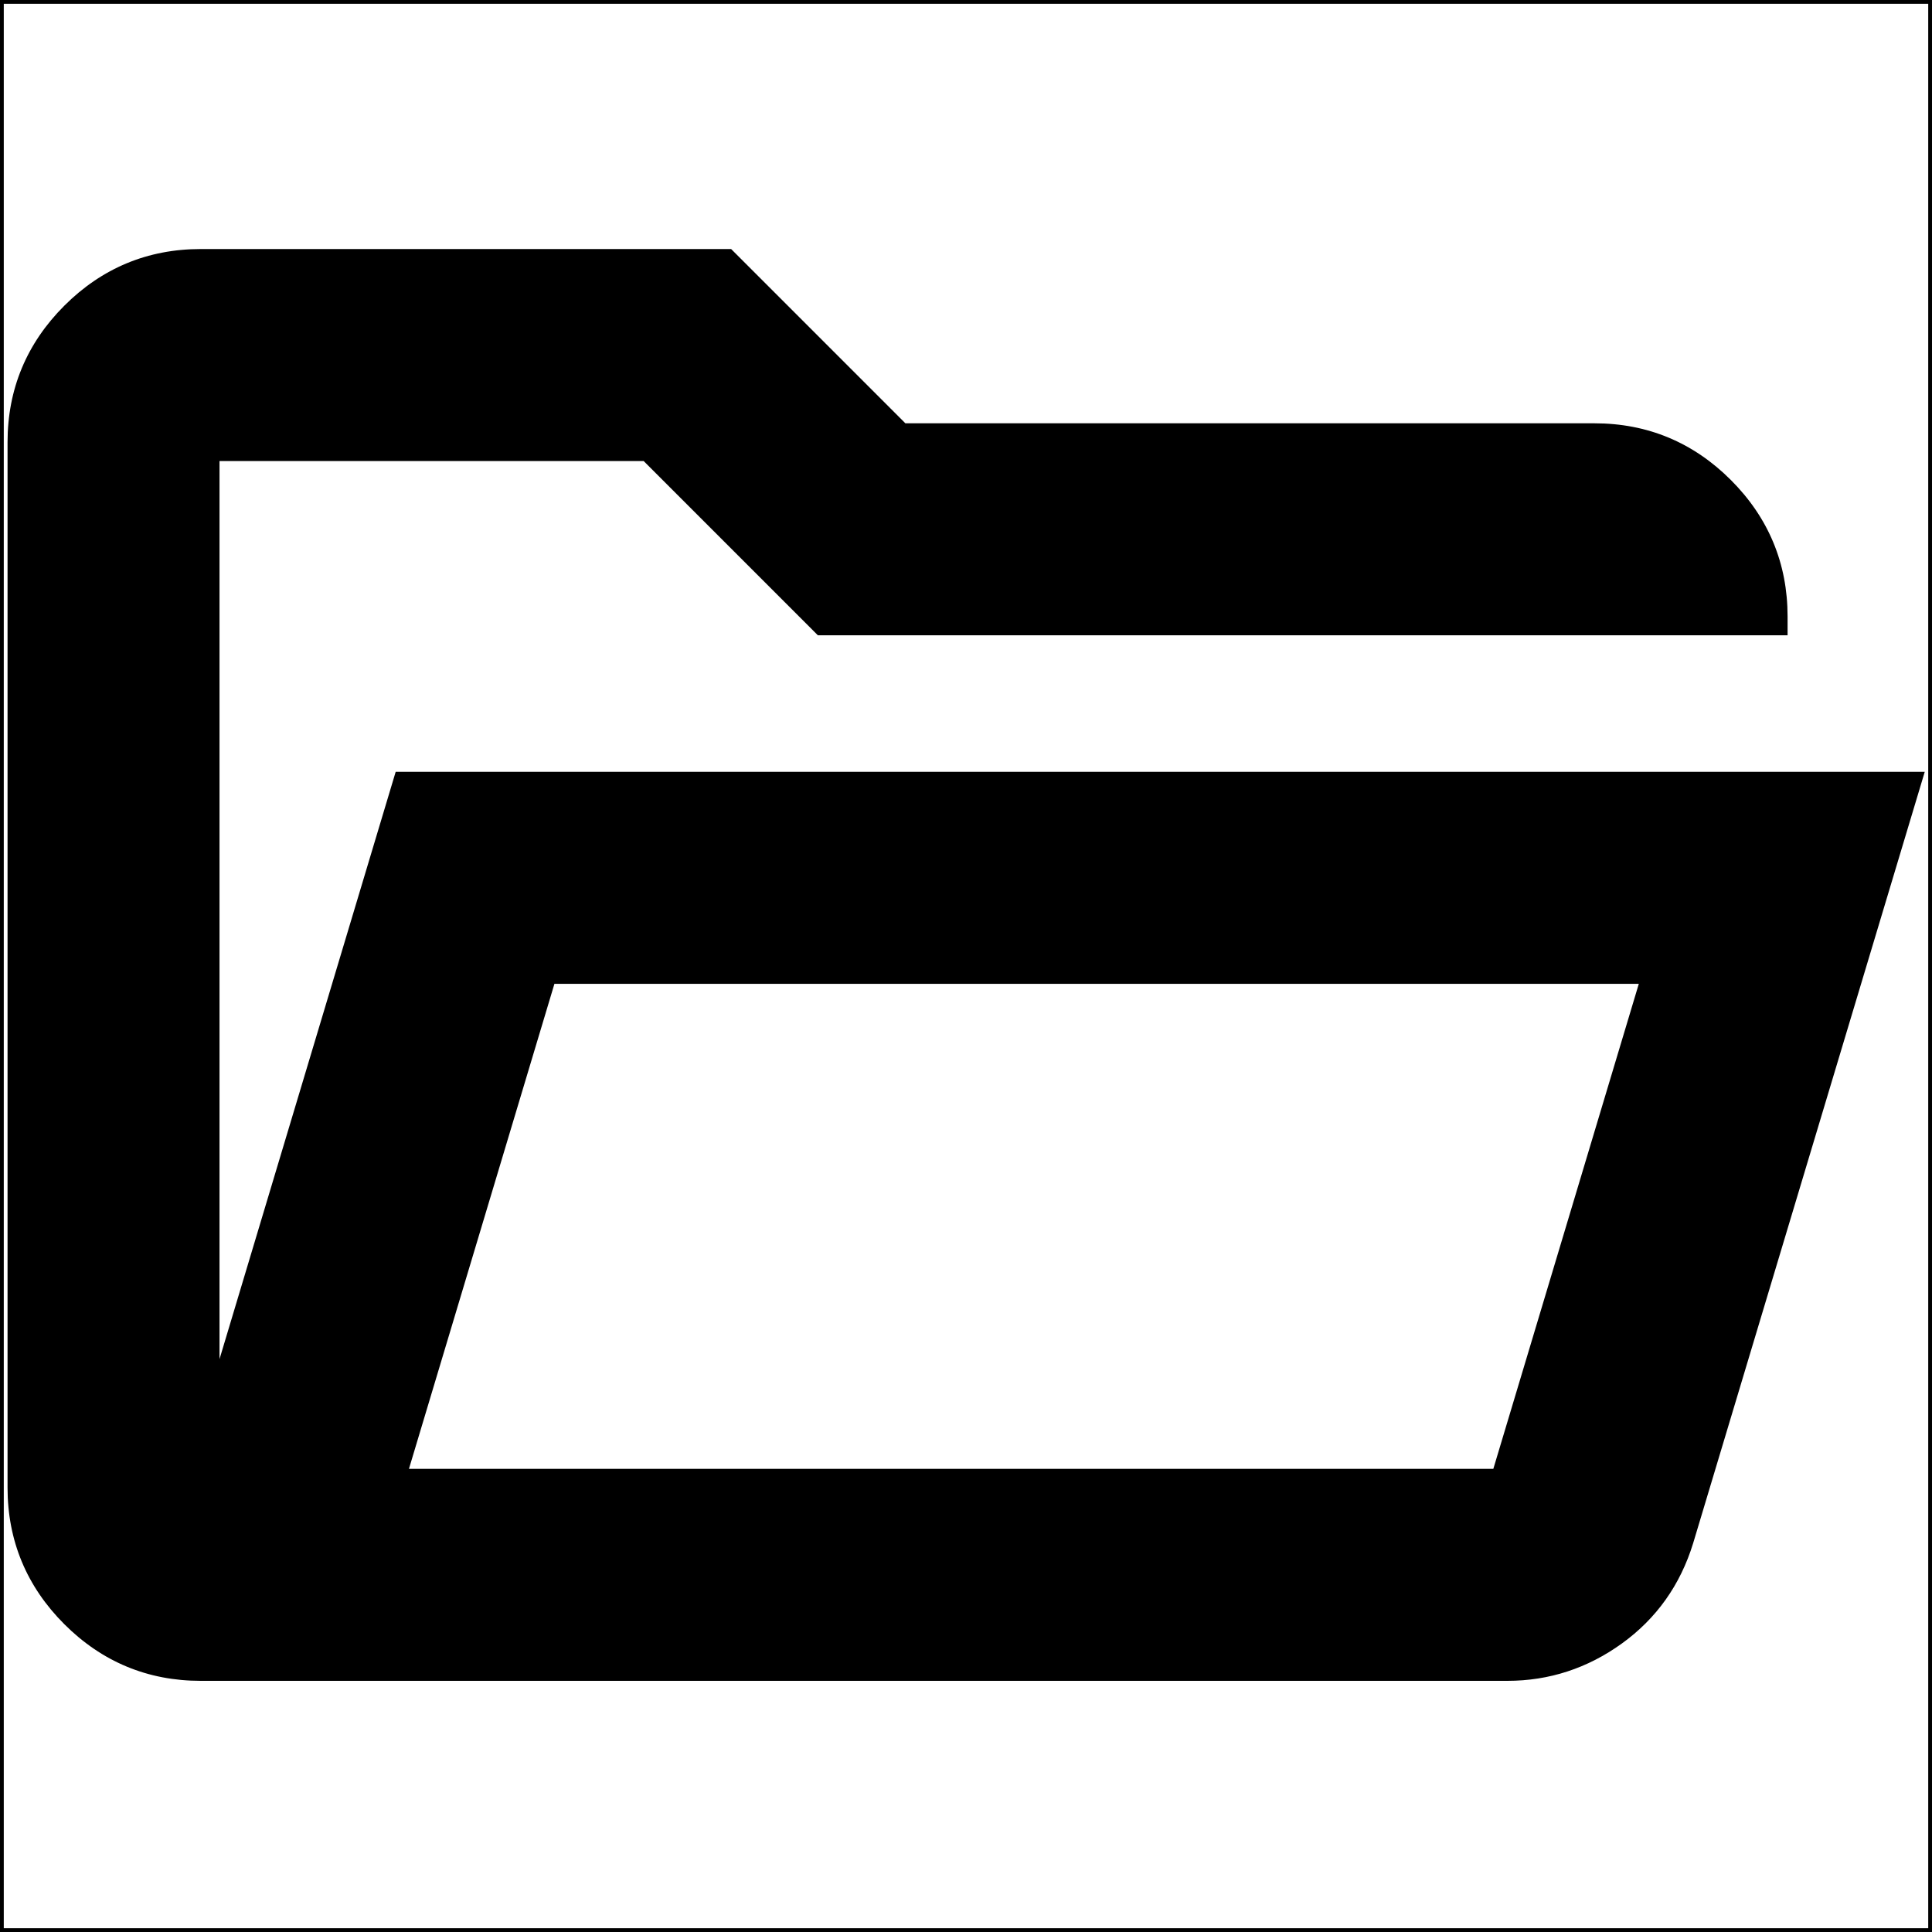
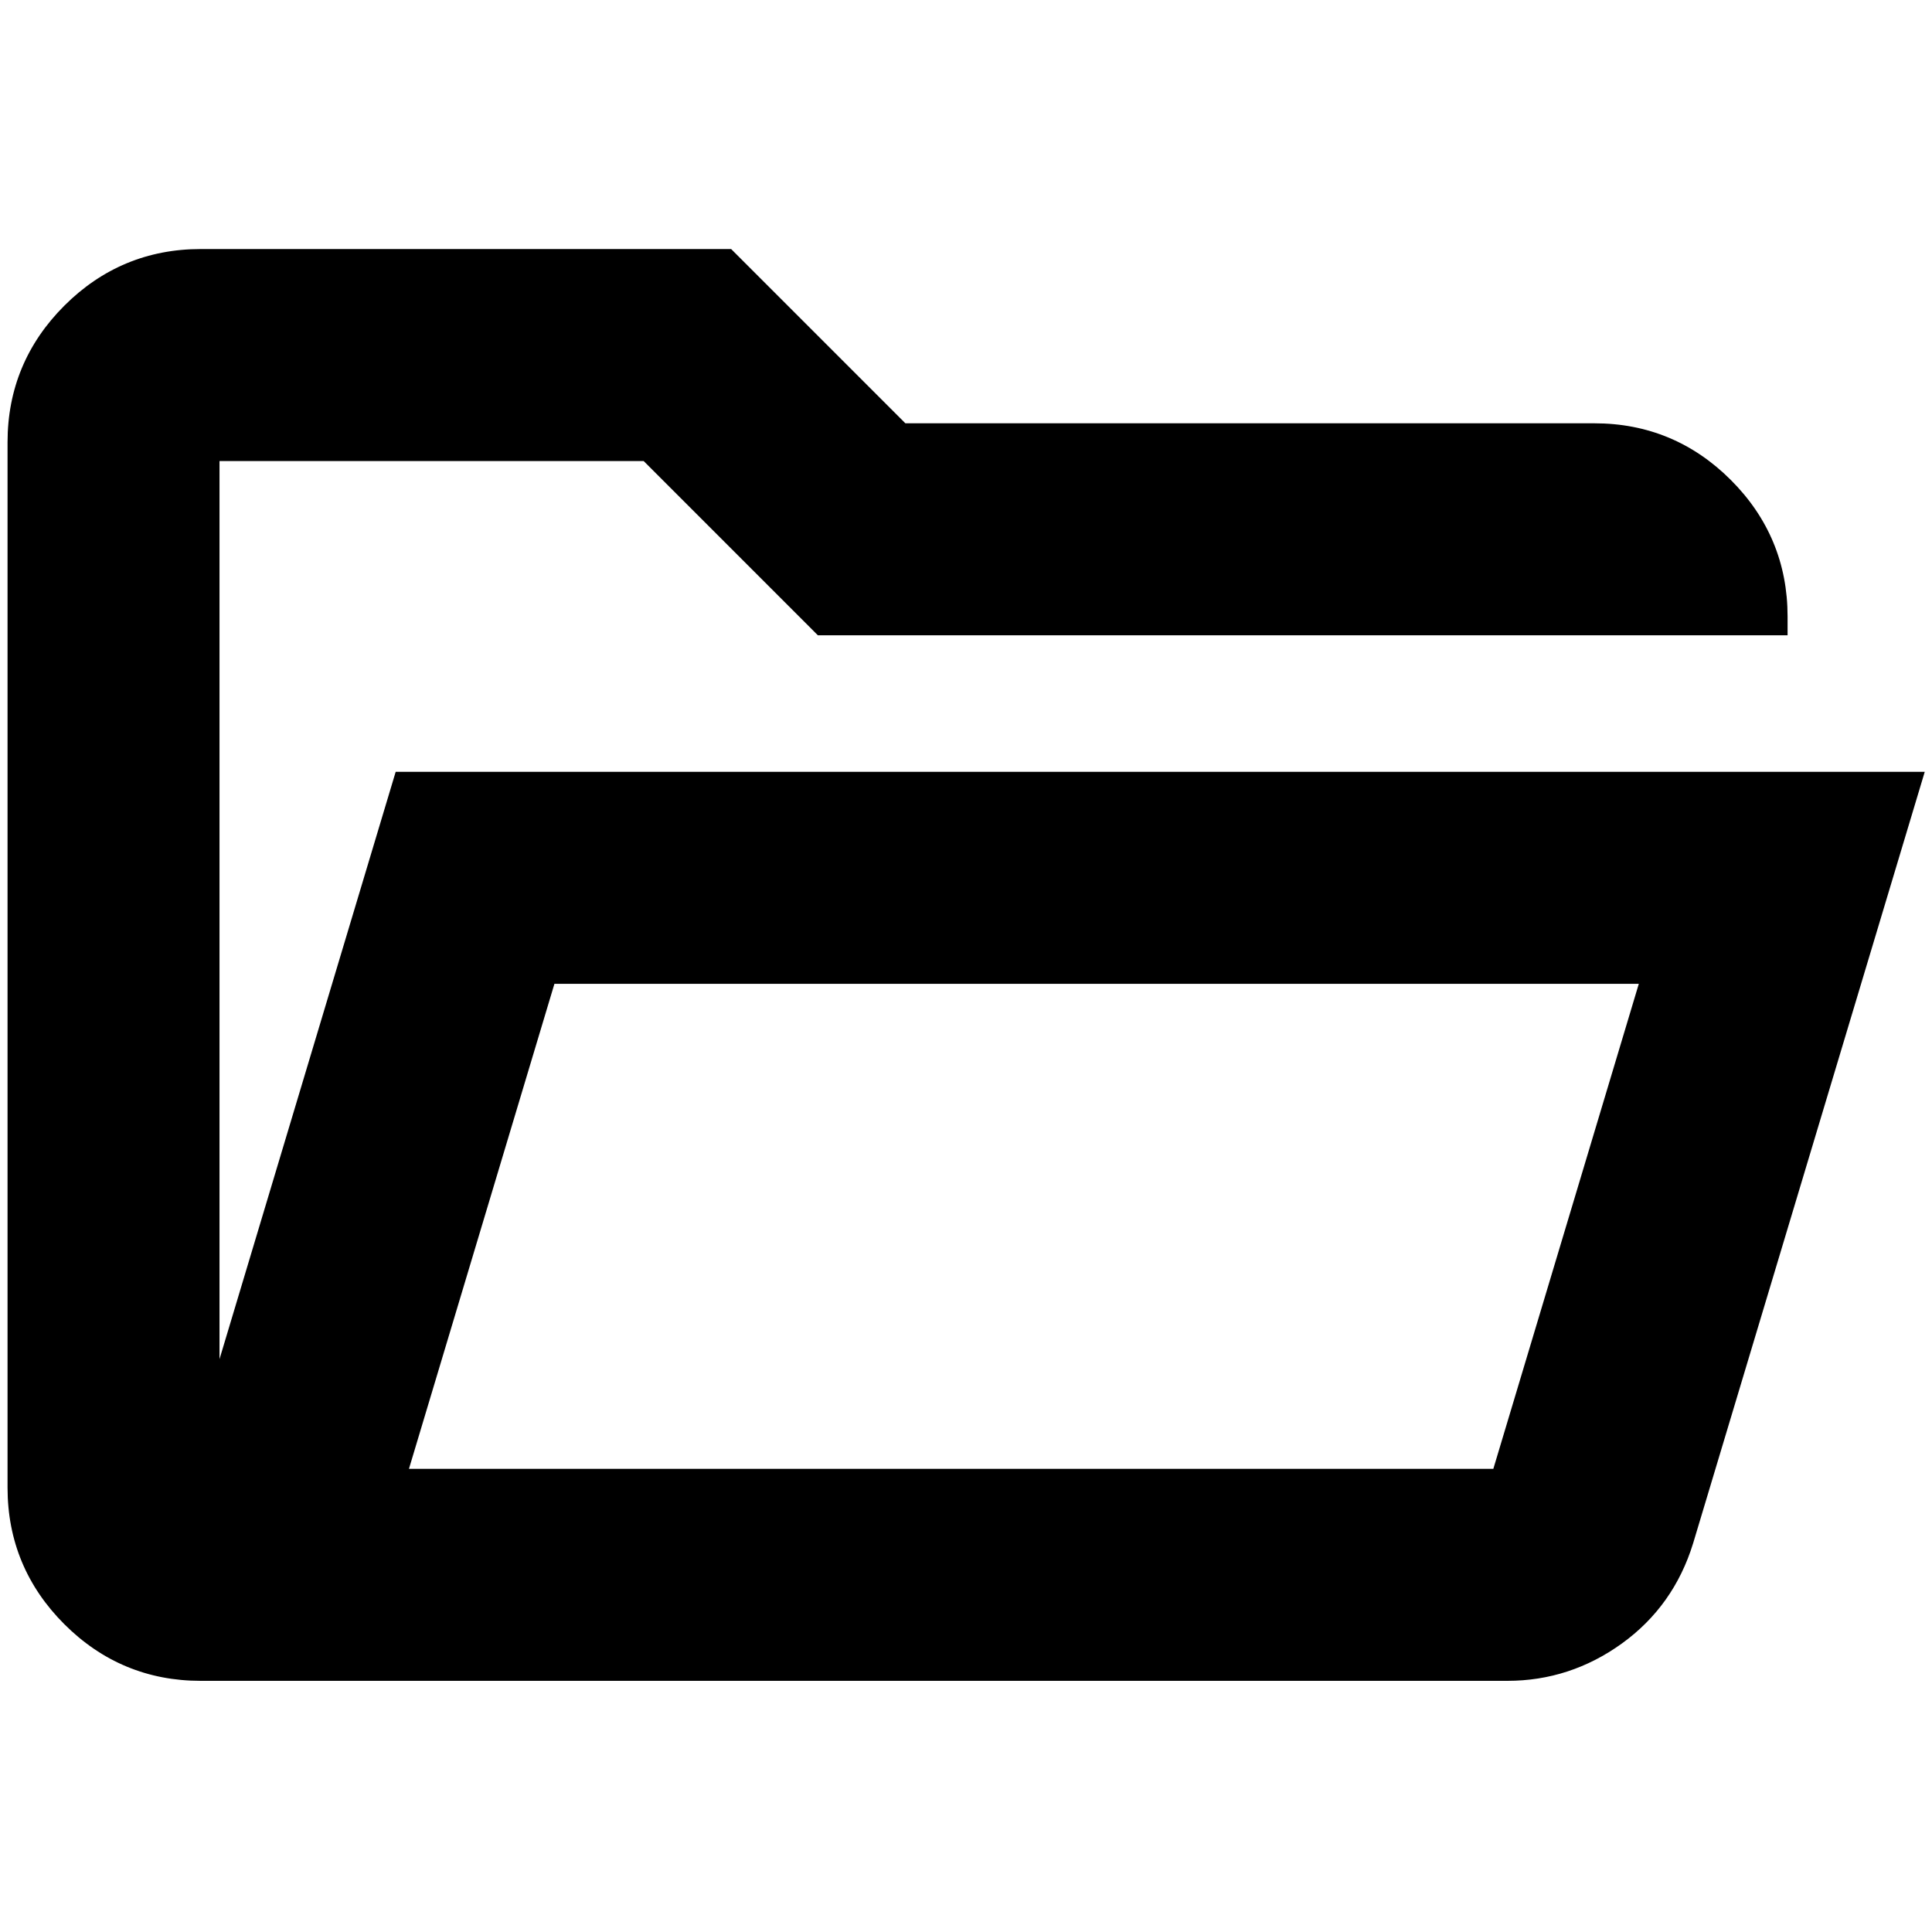
<svg xmlns="http://www.w3.org/2000/svg" width="256" height="256" viewBox="0 0 256 256" fill="none">
  <rect x="0" y="0" width="100%" height="100%" fill="none" />
-   <rect width="256" height="256" stroke="#000000" />
  <path d="M97.613 33.732L119.968 56.09H211.277C218.295 56.09 224.363 58.618 229.35 63.605C234.336 68.592 236.863 74.662 236.863 81.68V84.18H108.373L107.641 83.447L85.287 61.09H29.086V180.094L51.895 104.052L52.43 102.271H255.039L254.073 105.489L224.35 204.487L224.347 204.495L224.344 204.504C222.649 210.012 219.494 214.465 214.904 217.774C210.351 221.057 205.272 222.72 199.734 222.72H26.586C19.569 222.72 13.5 220.192 8.514 215.205C3.528 210.218 1 204.148 1 197.13V58.59C1 51.572 3.528 45.502 8.514 40.515C13.5 35.528 19.569 33 26.586 33H96.881L97.613 33.732ZM54.188 194.63H197.874L217.151 130.36H73.465L54.188 194.63Z" fill="#000000" />
</svg>
